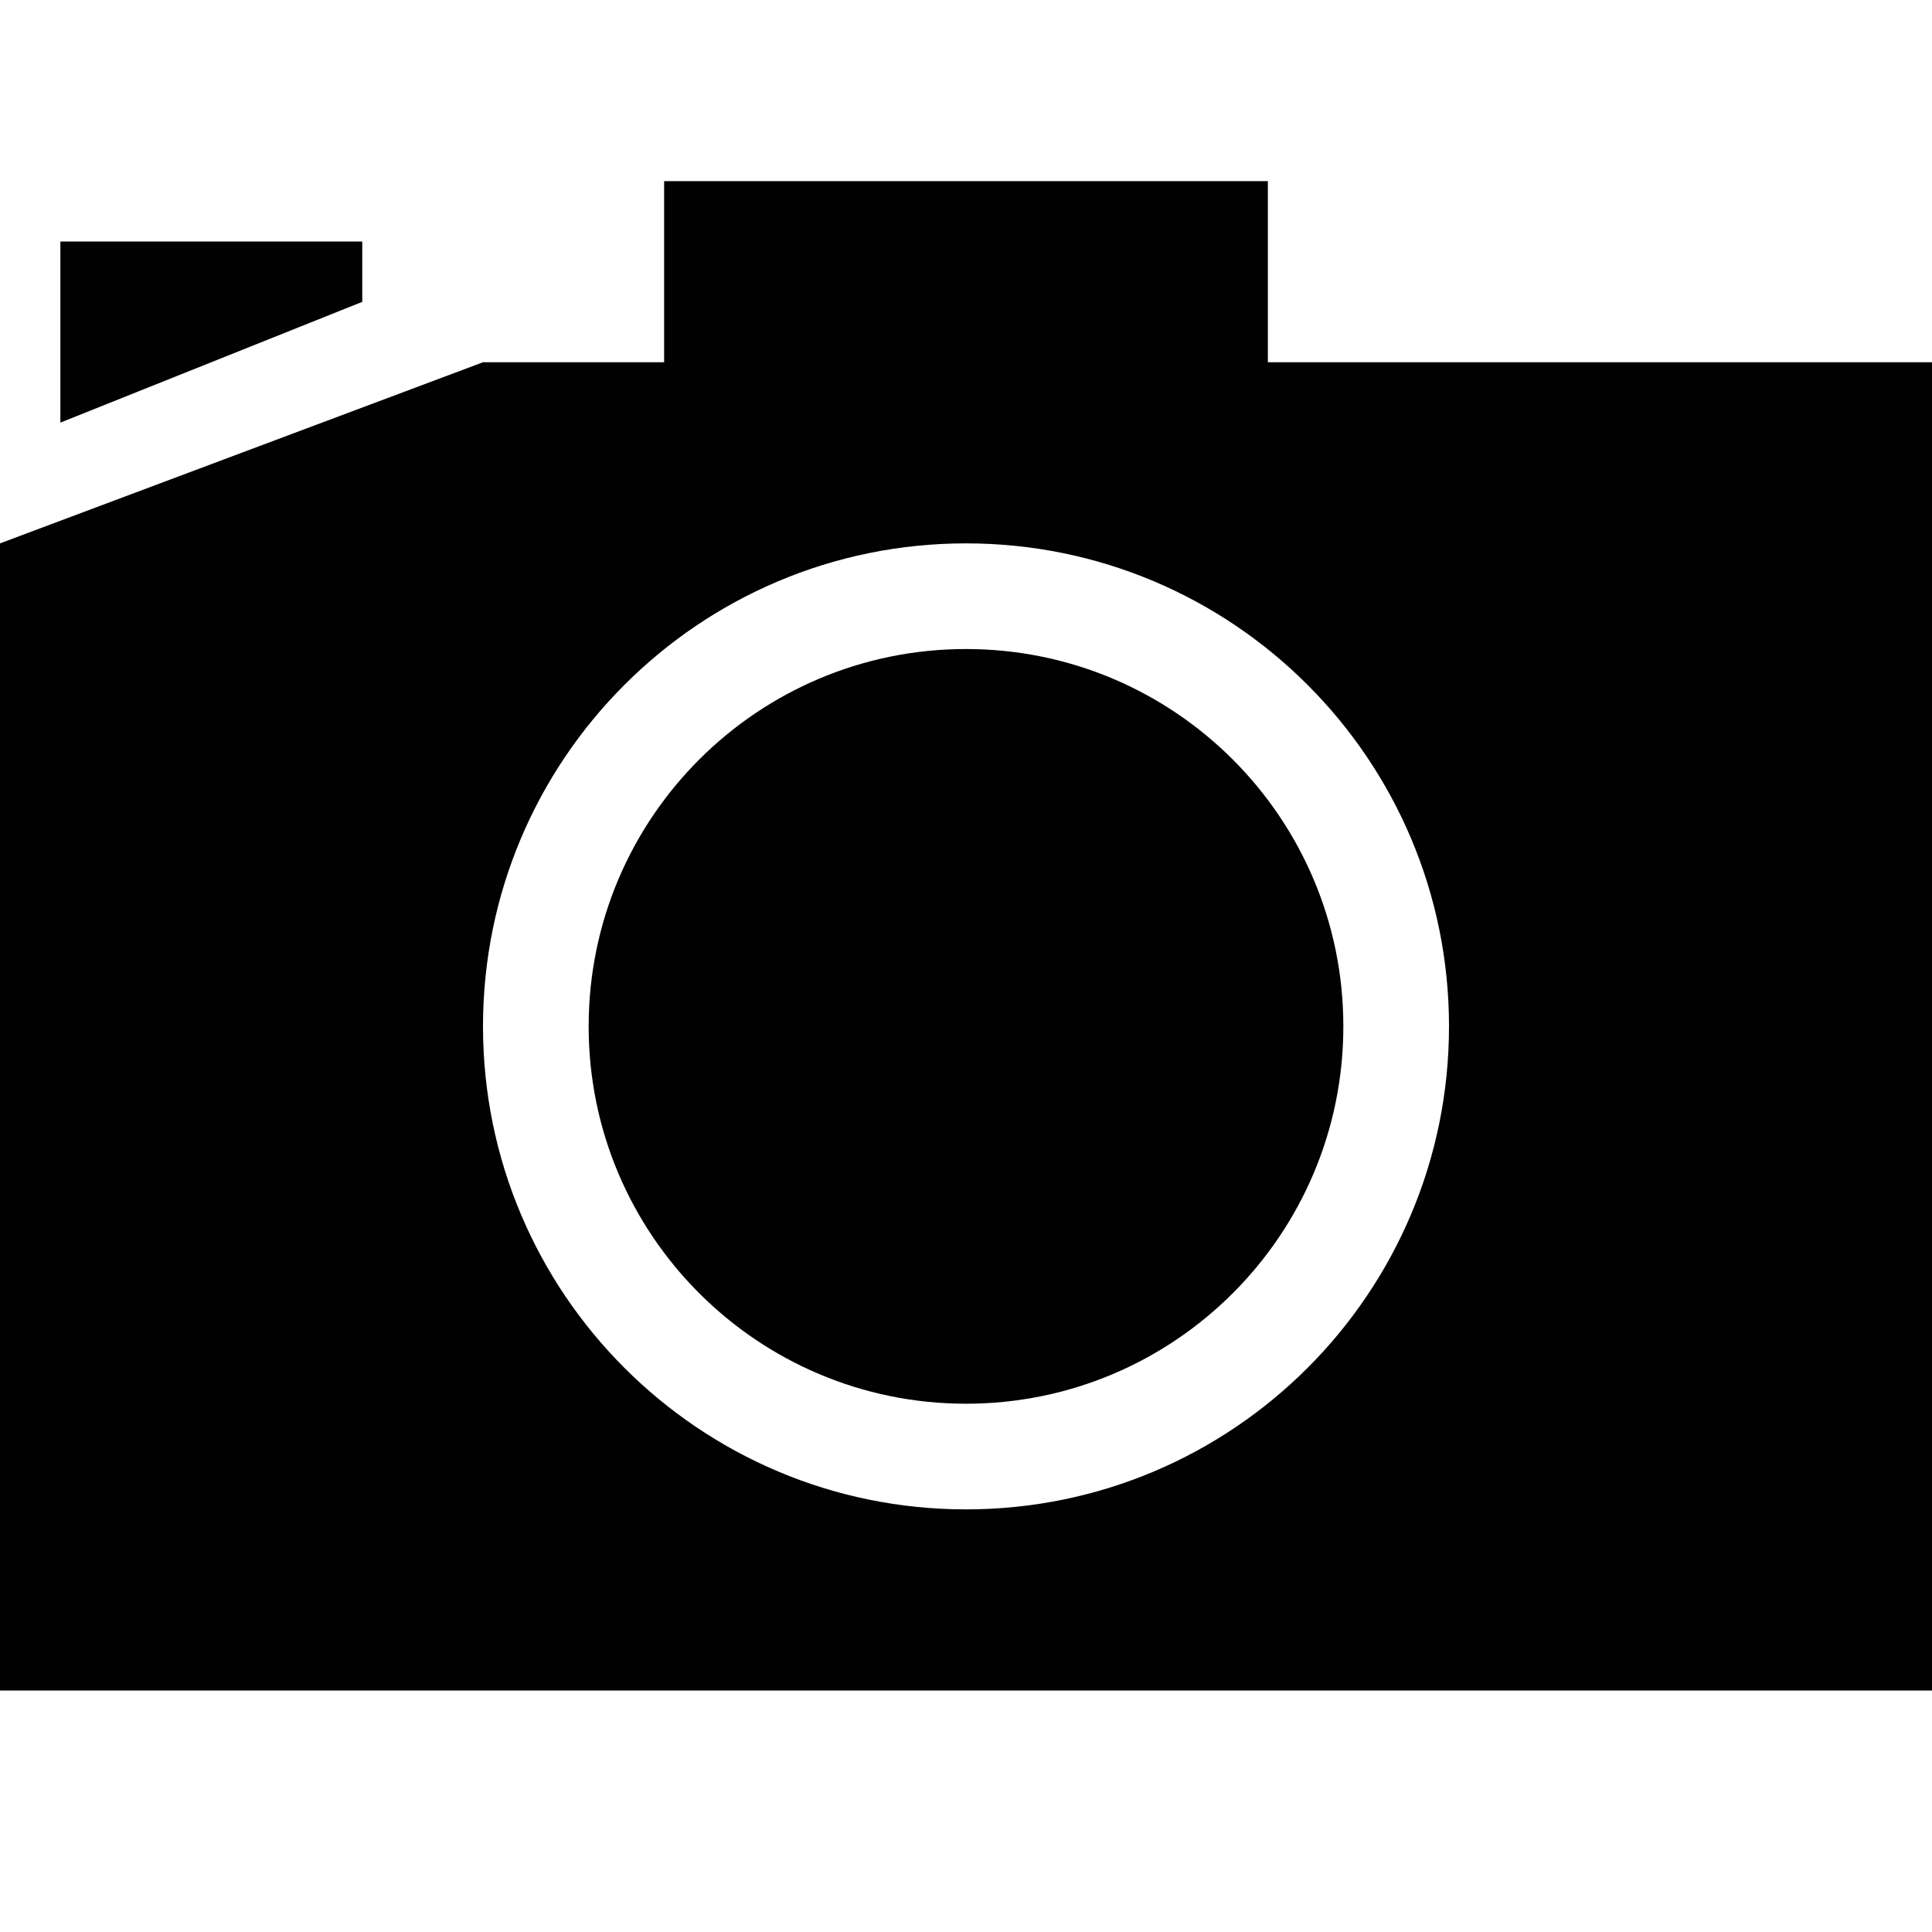
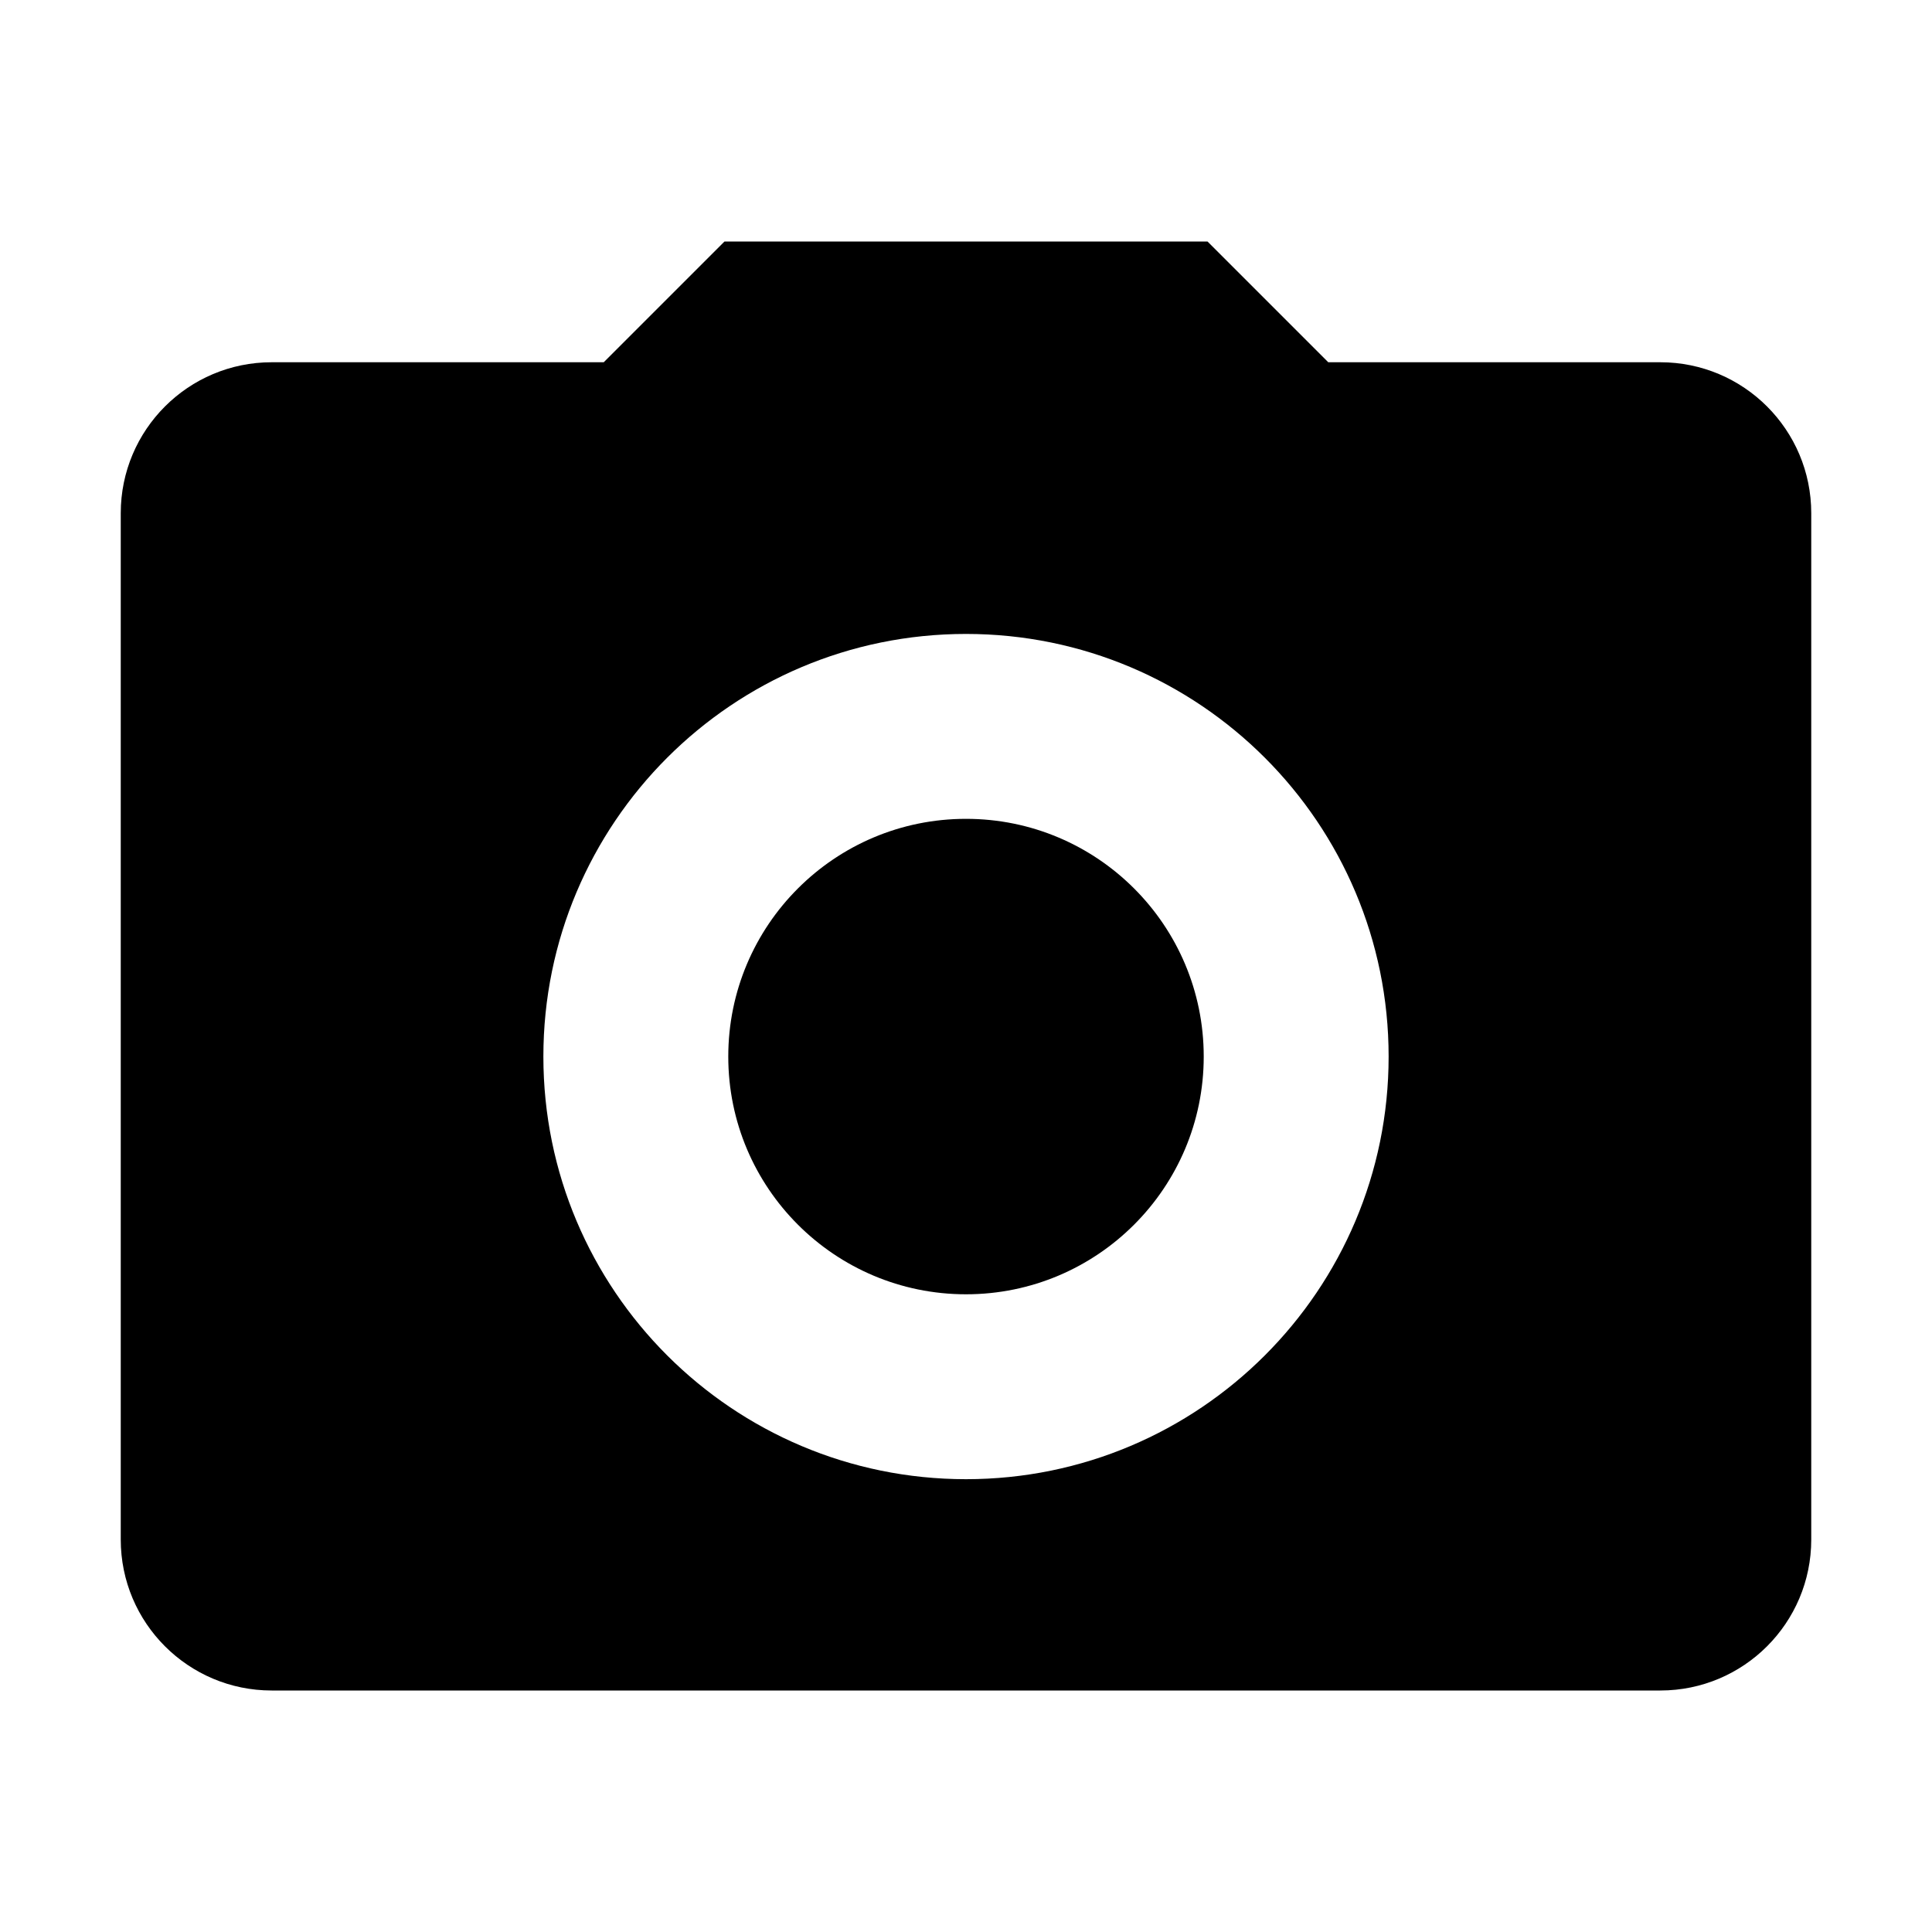
- <svg xmlns="http://www.w3.org/2000/svg" version="1.1" id="Layer_1" x="0px" y="0px" width="512px" height="512px" viewBox="0 0 512 512" style="enable-background:new 0 0 512 512;" xml:space="preserve">
-   <style type="text/css">
- 
- 	.st0{fill:#010101;}
- 
- </style>
+ <svg xmlns="http://www.w3.org/2000/svg" version="1.1" id="Layer_1" x="0px" y="0px" width="512px" height="512px" viewBox="0 0 512 512" enable-background="new 0 0 512 512" xml:space="preserve">
  <g>
-     <polygon class="st0" points="96,80 16,112 16,64 96,64  " />
-     <g>
-       <path class="st0" d="M336,96V48h-32h-96h-32v48h-48L0,144v304h512V96H336z M256,400c-70.7,0-128-57.3-128-128    c0-70.7,57.3-128,128-128c70.7,0,128,57.3,128,128C384,342.7,326.7,400,256,400z" />
-       <circle class="st0" cx="256" cy="272" r="100" />
-     </g>
+     <circle cx="256" cy="280" r="63" />
+     <path d="M440,96h-88l-32-32H192l-32,32H72c-22.092,0-40,17.908-40,40v272c0,22.092,17.908,40,40,40h368c22.092,0,40-17.908,40-40   V136C480,113.908,462.092,96,440,96z M256,392c-61.855,0-112-50.145-112-112s50.145-112,112-112s112,50.145,112,112   S317.855,392,256,392z" />
  </g>
</svg>
